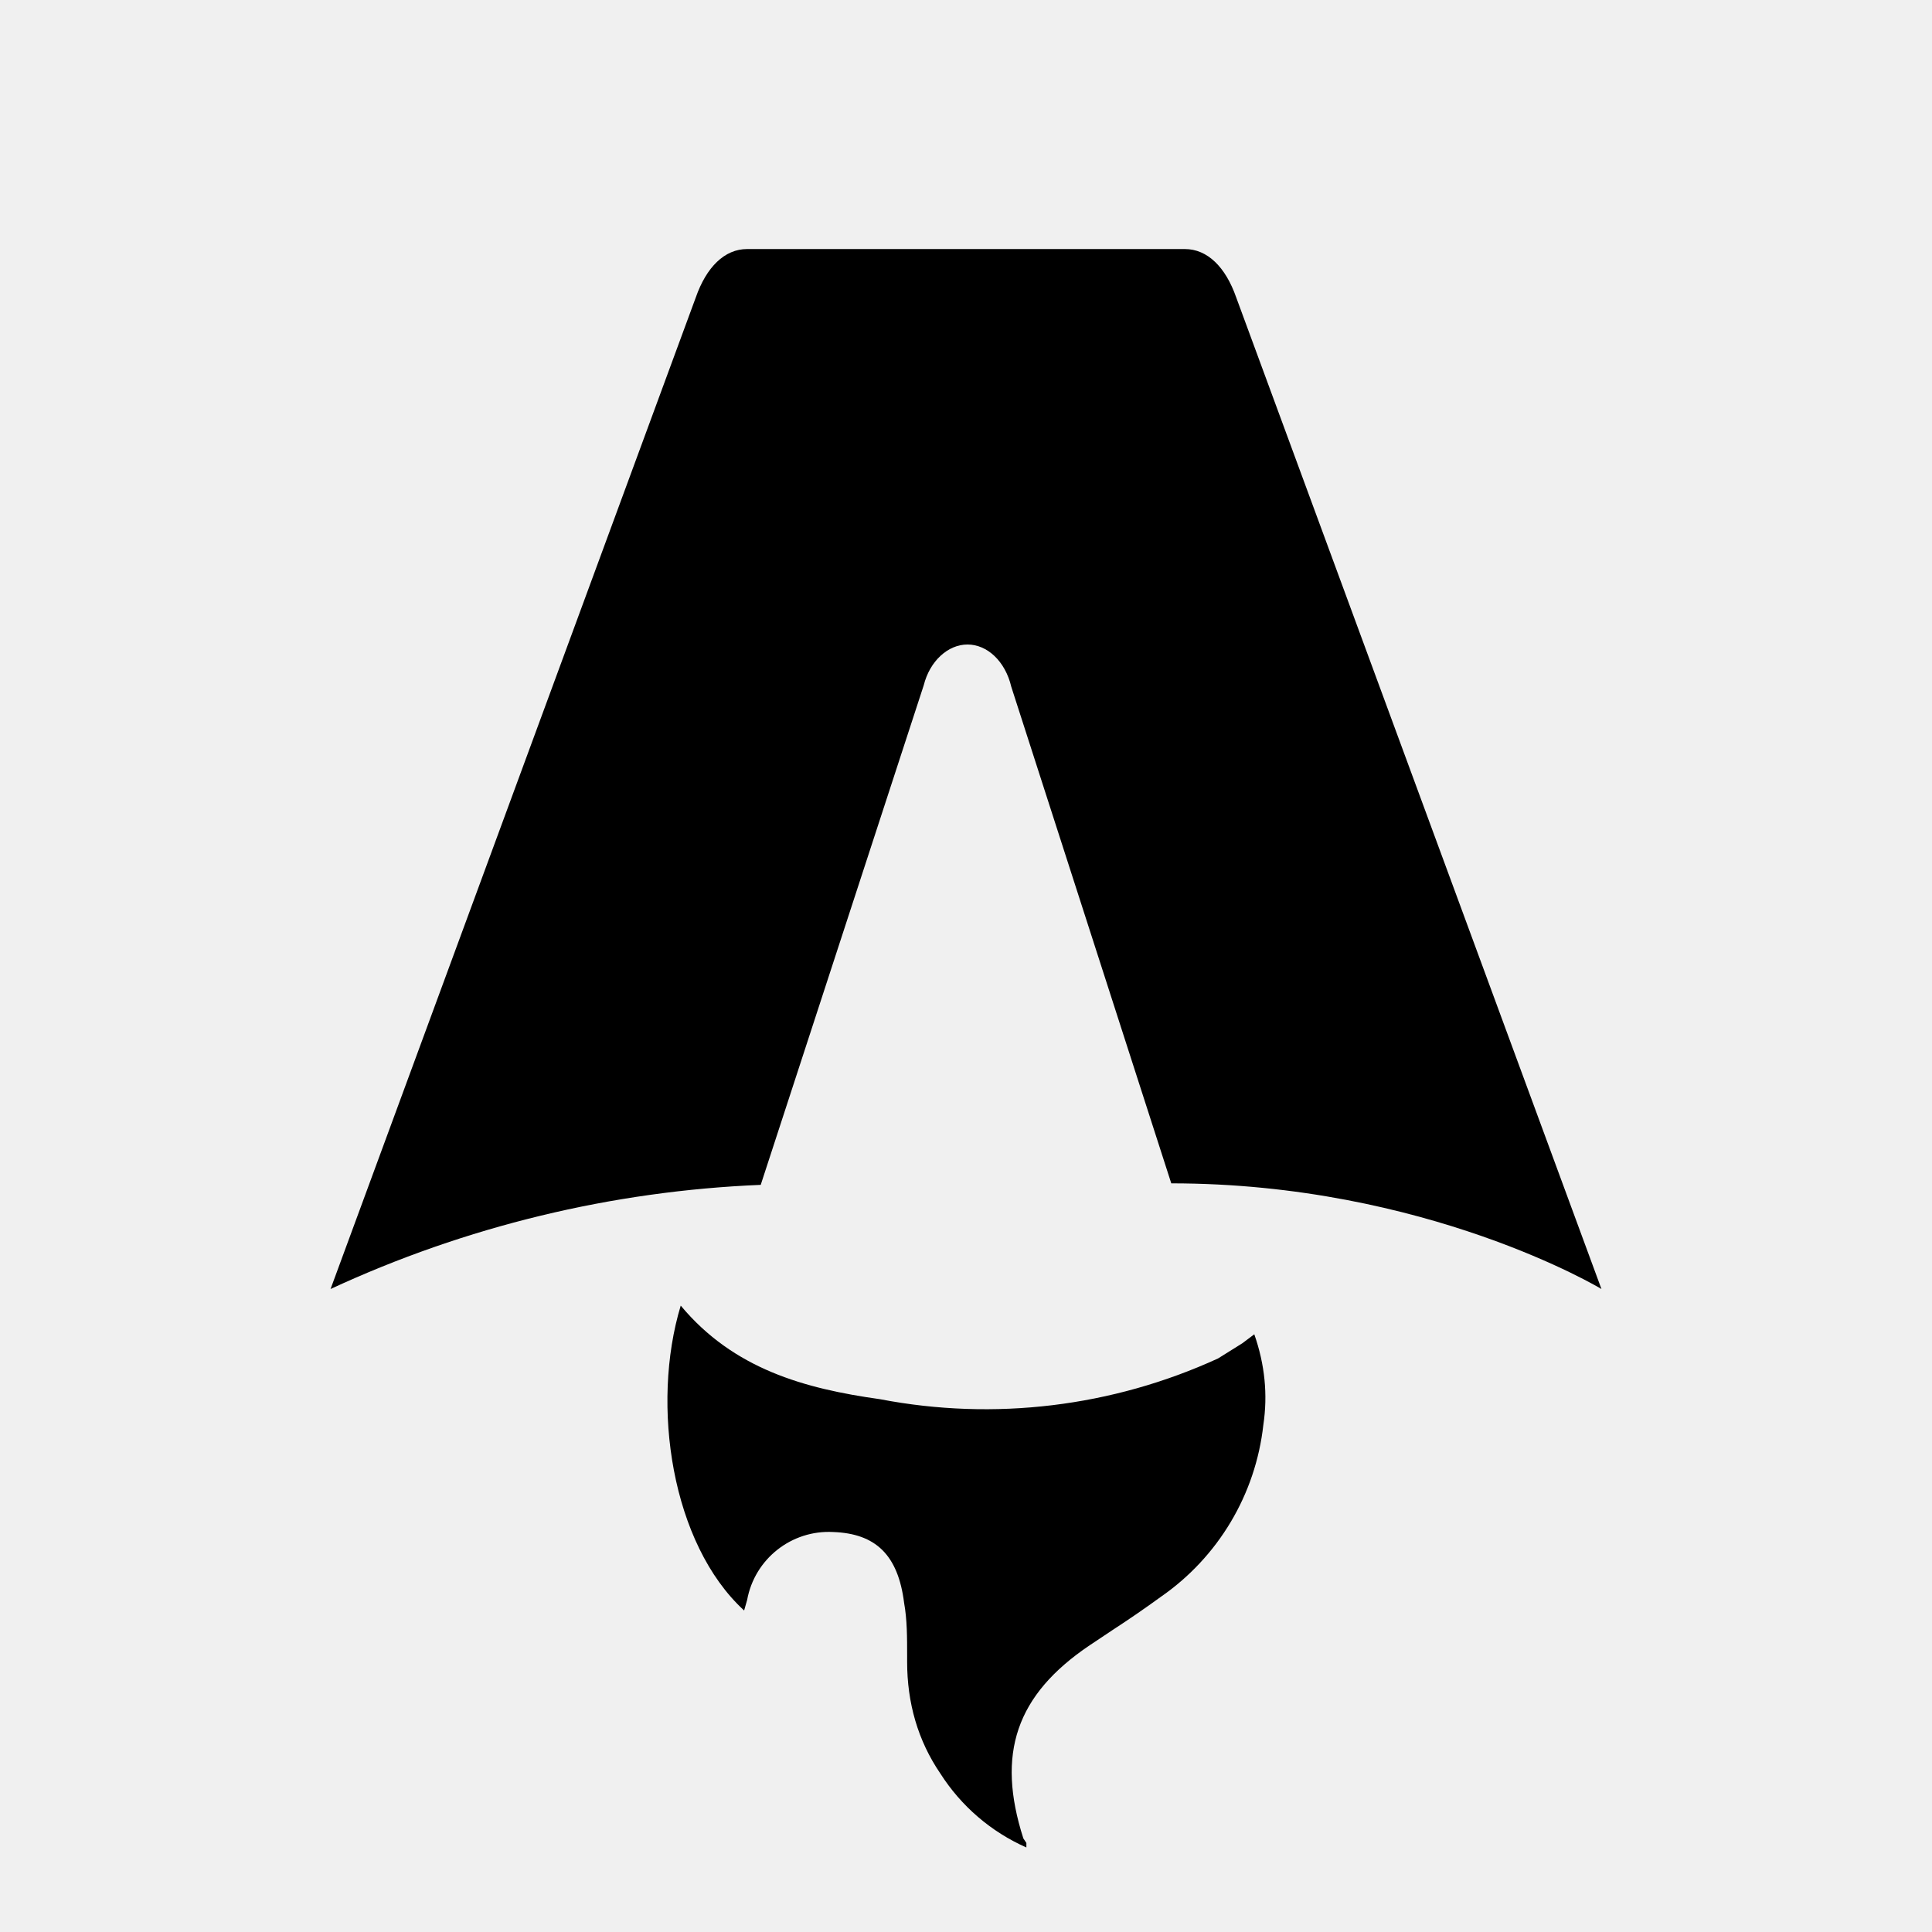
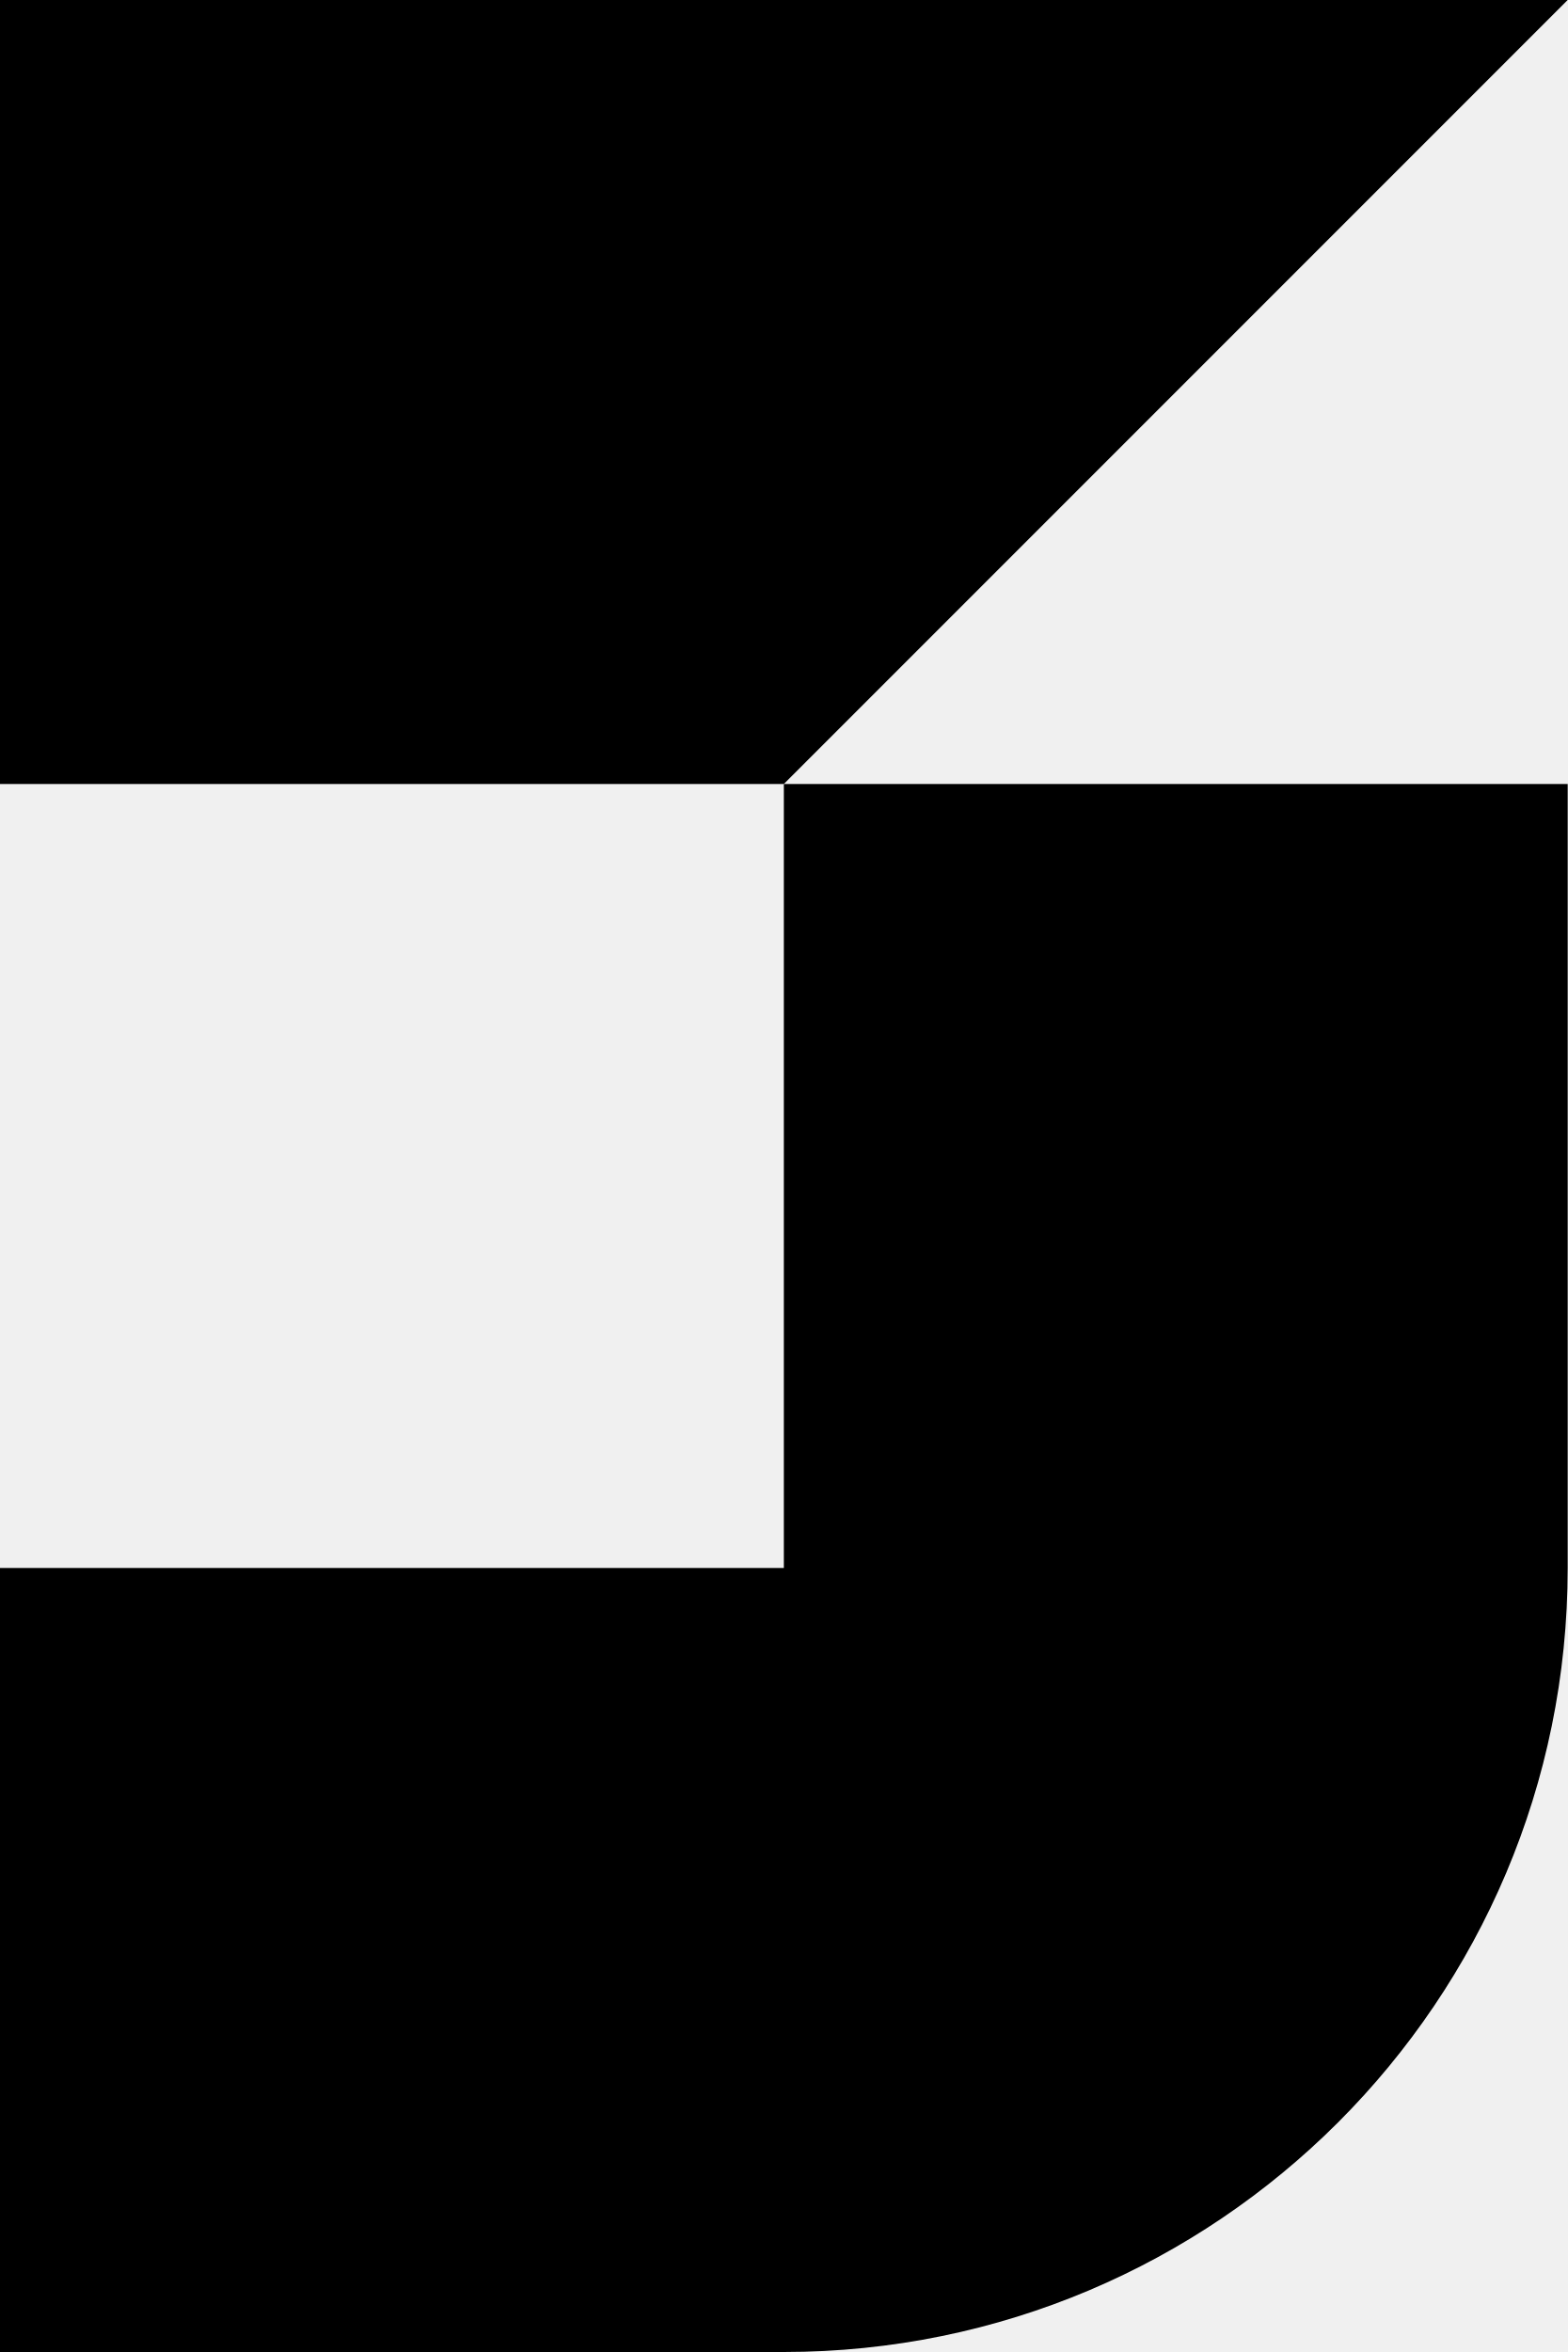
- <svg xmlns="http://www.w3.org/2000/svg" fill="none" viewBox="0 0 128 128">
-   <path d="M50.4 78.5a75.1 75.1 0 0 0-28.5 6.9l24.2-65.7c.7-2 1.9-3.2 3.4-3.2h29c1.5 0 2.7 1.2 3.4 3.2l24.2 65.7s-11.6-7-28.5-7L67 45.5c-.4-1.7-1.6-2.8-2.9-2.8-1.3 0-2.5 1.1-2.9 2.7L50.4 78.5Zm-1.1 28.2Zm-4.2-20.2c-2 6.6-.6 15.8 4.2 20.2a17.5 17.5 0 0 1 .2-.7 5.5 5.5 0 0 1 5.7-4.5c2.8.1 4.3 1.5 4.7 4.7.2 1.1.2 2.3.2 3.5v.4c0 2.7.7 5.2 2.2 7.4a13 13 0 0 0 5.7 4.9v-.3l-.2-.3c-1.8-5.6-.5-9.5 4.4-12.8l1.5-1a73 73 0 0 0 3.2-2.2 16 16 0 0 0 6.8-11.4c.3-2 .1-4-.6-6l-.8.6-1.6 1a37 37 0 0 1-22.4 2.7c-5-.7-9.7-2-13.2-6.2Z" />
+ <svg xmlns="http://www.w3.org/2000/svg" width="20" height="30" viewBox="0 0 20 30" fill="none">
+   <path d="M10 20H0V30H10C15.523 30 20 25.523 20 20V10H10V20Z" fill="white" />
+   <path d="M10 10H0V0H20L10 10Z" fill="white" />
  <style>
        path { fill: #000; }
        @media (prefers-color-scheme: dark) {
            path { fill: #FFF; }
        }
    </style>
</svg>
